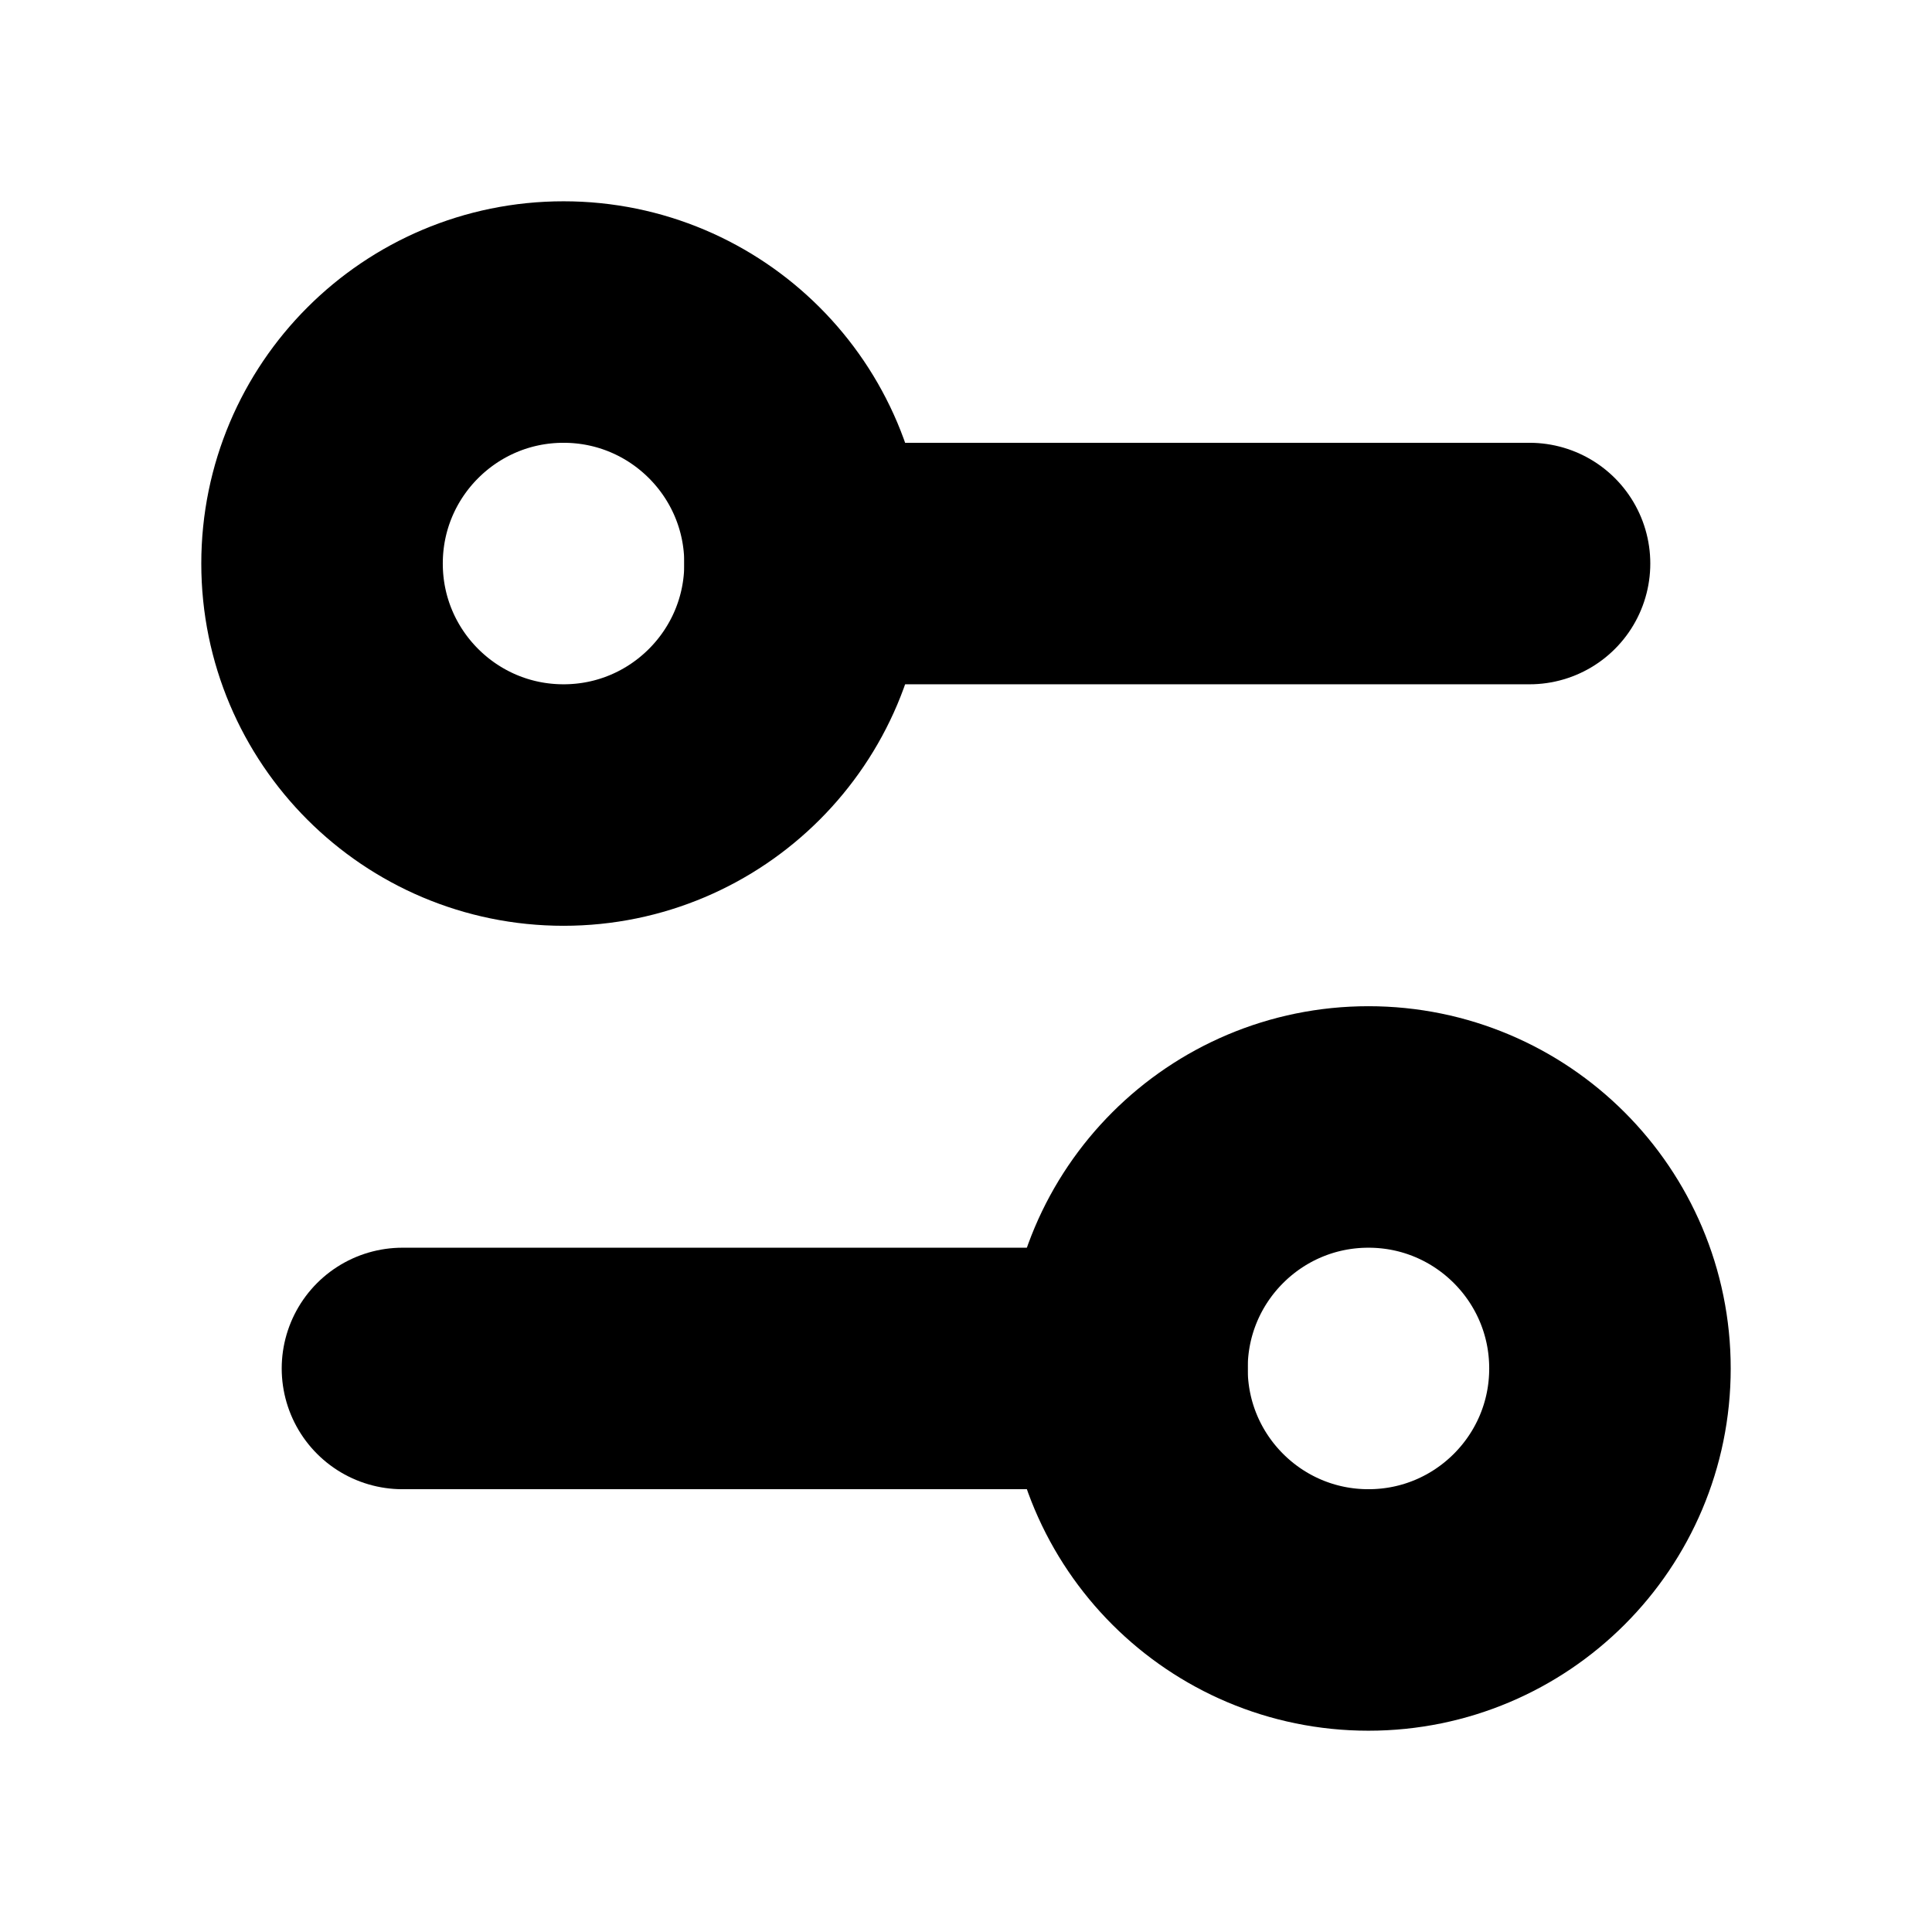
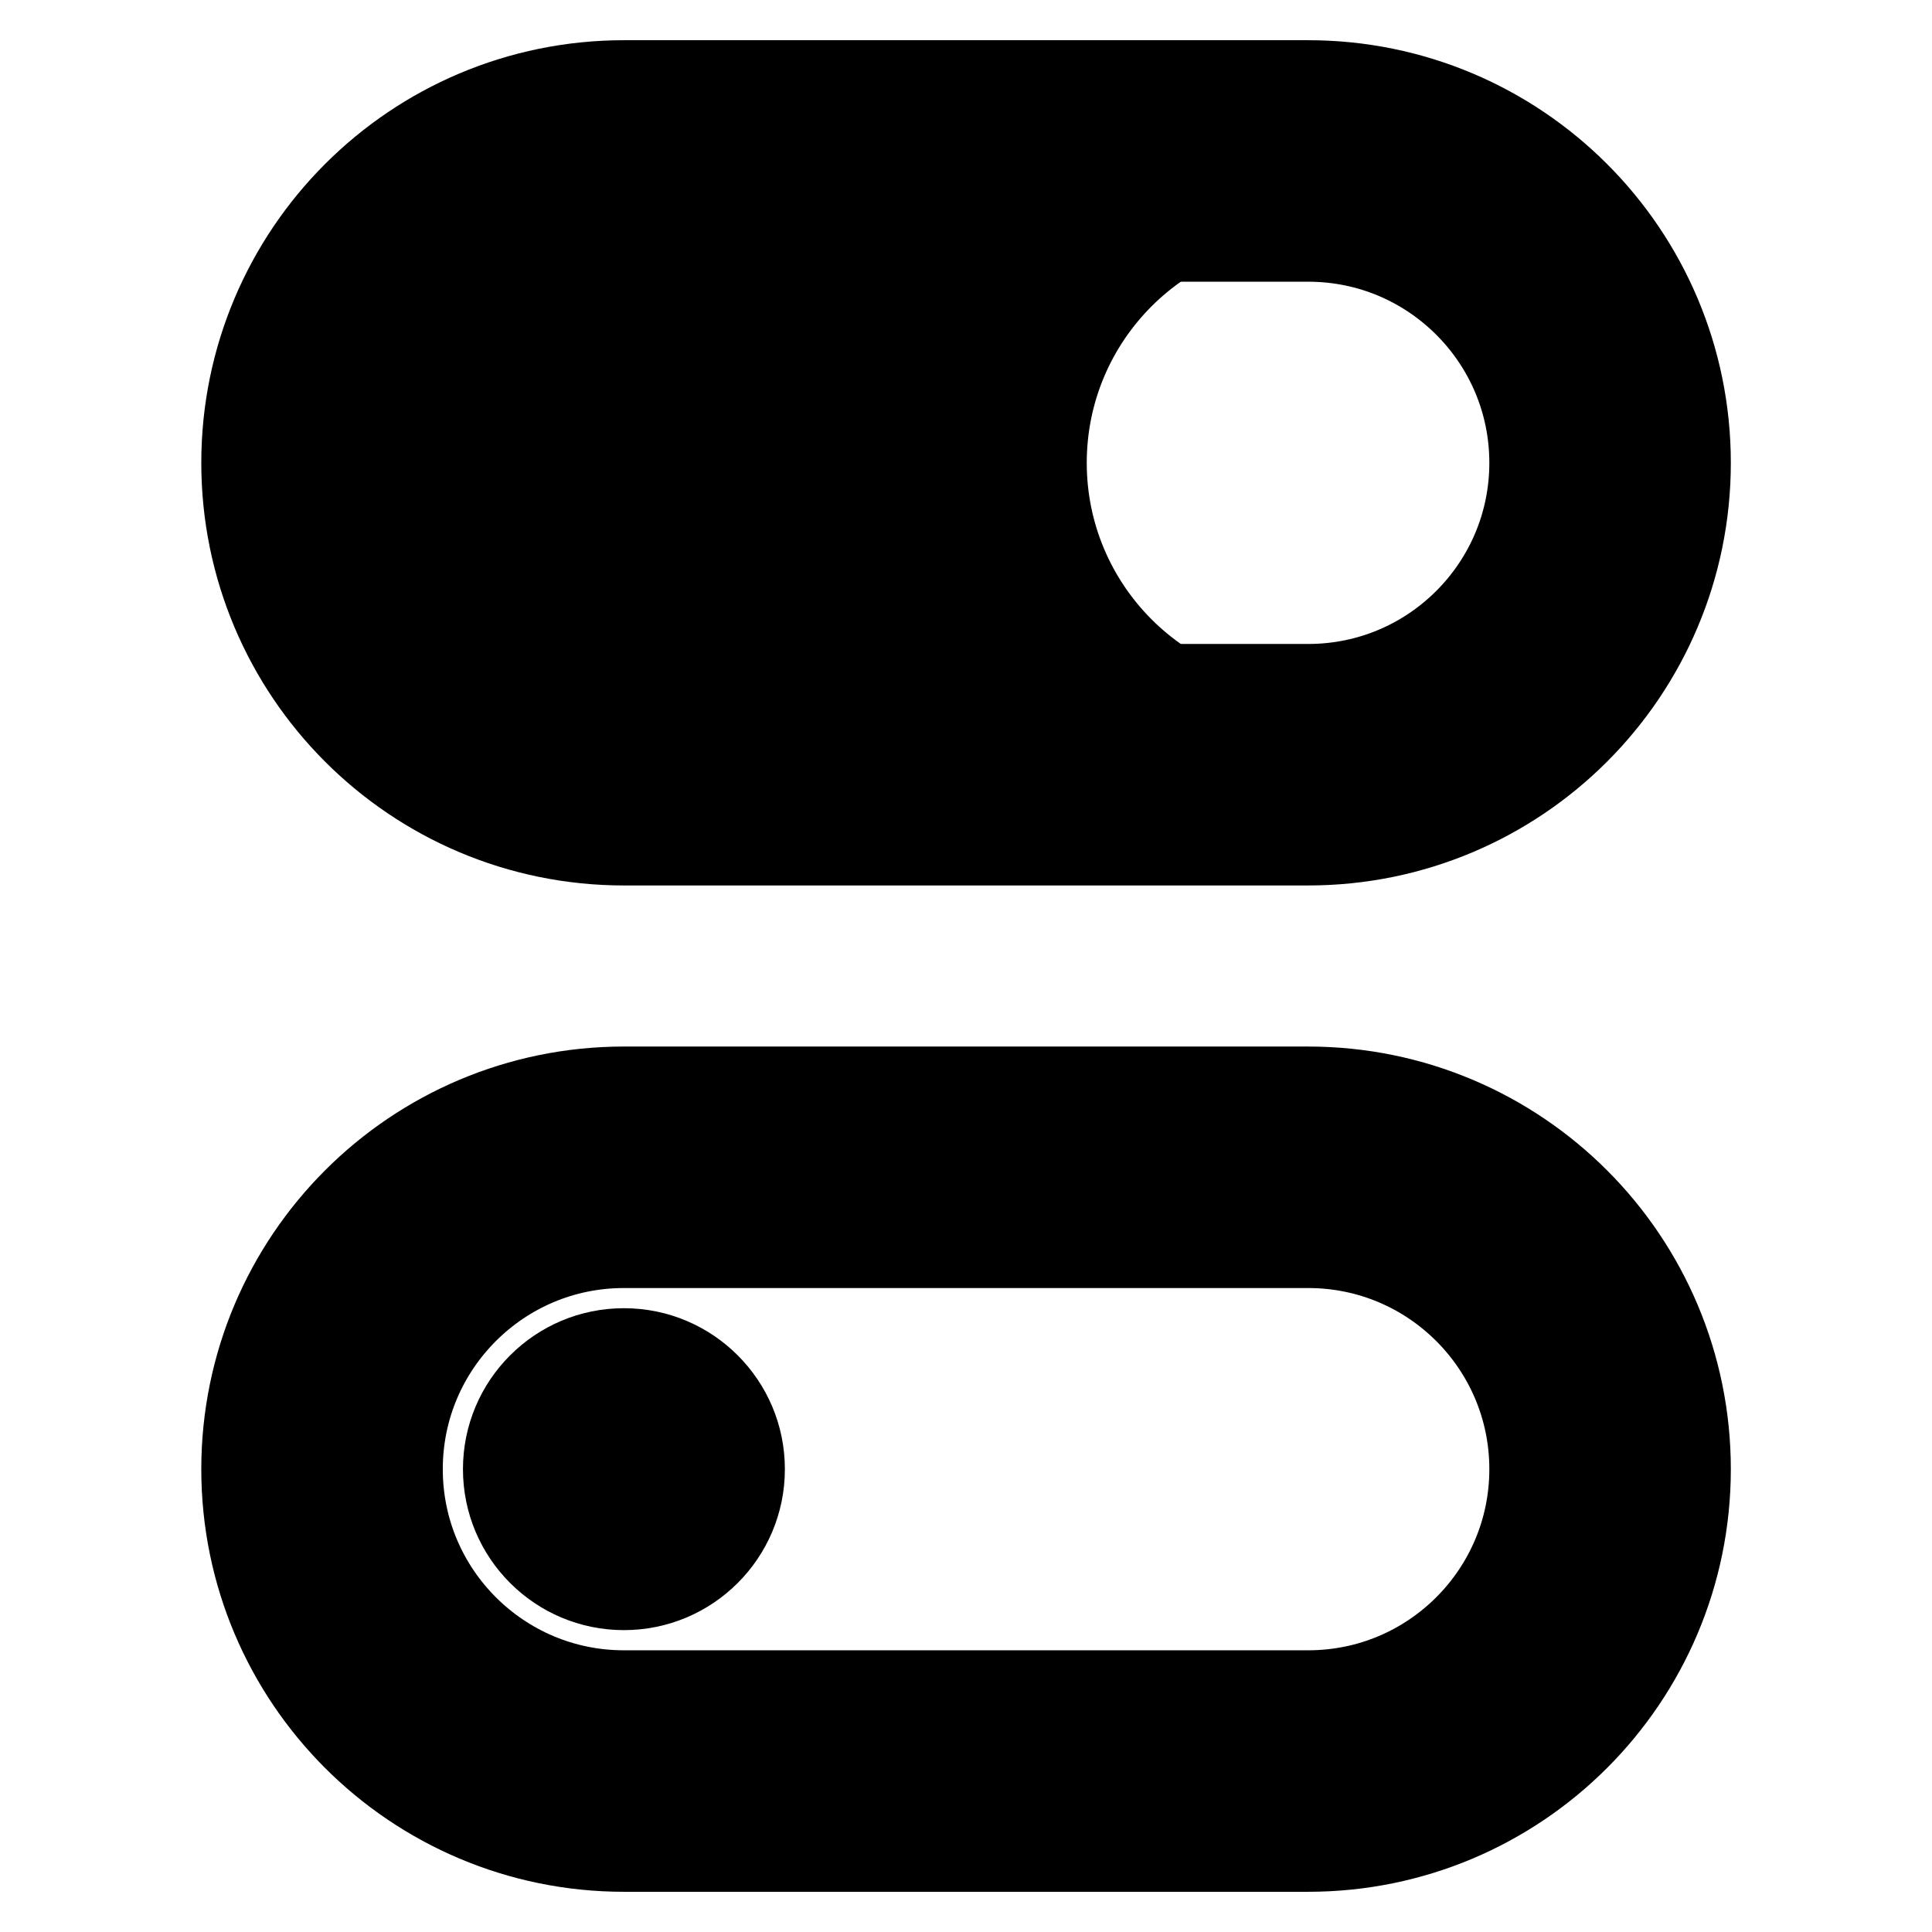
<svg xmlns="http://www.w3.org/2000/svg" width="16" height="16" viewBox="0 0 16 16" fill="none" stroke="currentColor" stroke-width="2" stroke-linecap="round" stroke-linejoin="round">
-   <path d="M 9.333 11.333 H 3.333" class="foreground-stroke transparent-fill" />
-   <path d="M 12.667 4.667 h -6" class="foreground-stroke transparent-fill" />
-   <circle cx="11.333" cy="11.333" r="2" class="foreground-stroke transparent-fill" />
-   <circle cx="4.667" cy="4.667" r="2" class="foreground-stroke transparent-fill" />
+   <rect x="2.667" y="1.333" width="10.667" height="5" rx="2.5" class="foreground-stroke transparent-fill" />
+   <rect x="2.667" y="9.667" width="10.667" height="5" rx="2.5" class="foreground-stroke transparent-fill" />
+   <path id="fill-top" d="M 5.167 0.667 H 10.833 A 3.167 3.167 0 0 1 10.833 7 H 5.167 A 3.167 3.167 0 0 1 5.167 0.667 Z M 9 3.833 A 1.833 1.833 0 1 0 12.667 3.833 A 1.833 1.833 0 1 0 9 3.833 Z" fill="currentColor" fill-rule="evenodd" stroke="none" class="foreground-fill" />
+   <path id="fill-bottom" d="M 5.167 9 H 10.833 A 3.167 3.167 0 0 1 10.833 15.333 H 5.167 A 3.167 3.167 0 0 1 5.167 9 Z M 3.333 12.167 A 1.833 1.833 0 1 0 7 12.167 A 1.833 1.833 0 1 0 3.333 12.167 Z" fill="currentColor" fill-rule="evenodd" stroke="none" opacity="0" class="foreground-fill" />
+   <circle id="thumb-top" cx="10.833" cy="3.833" r="1.333" fill="currentColor" stroke="none" opacity="0" class="foreground-fill" />
+   <circle id="thumb-bottom" cx="5.167" cy="12.167" r="1.333" fill="currentColor" stroke="none" class="foreground-fill" />
</svg>
